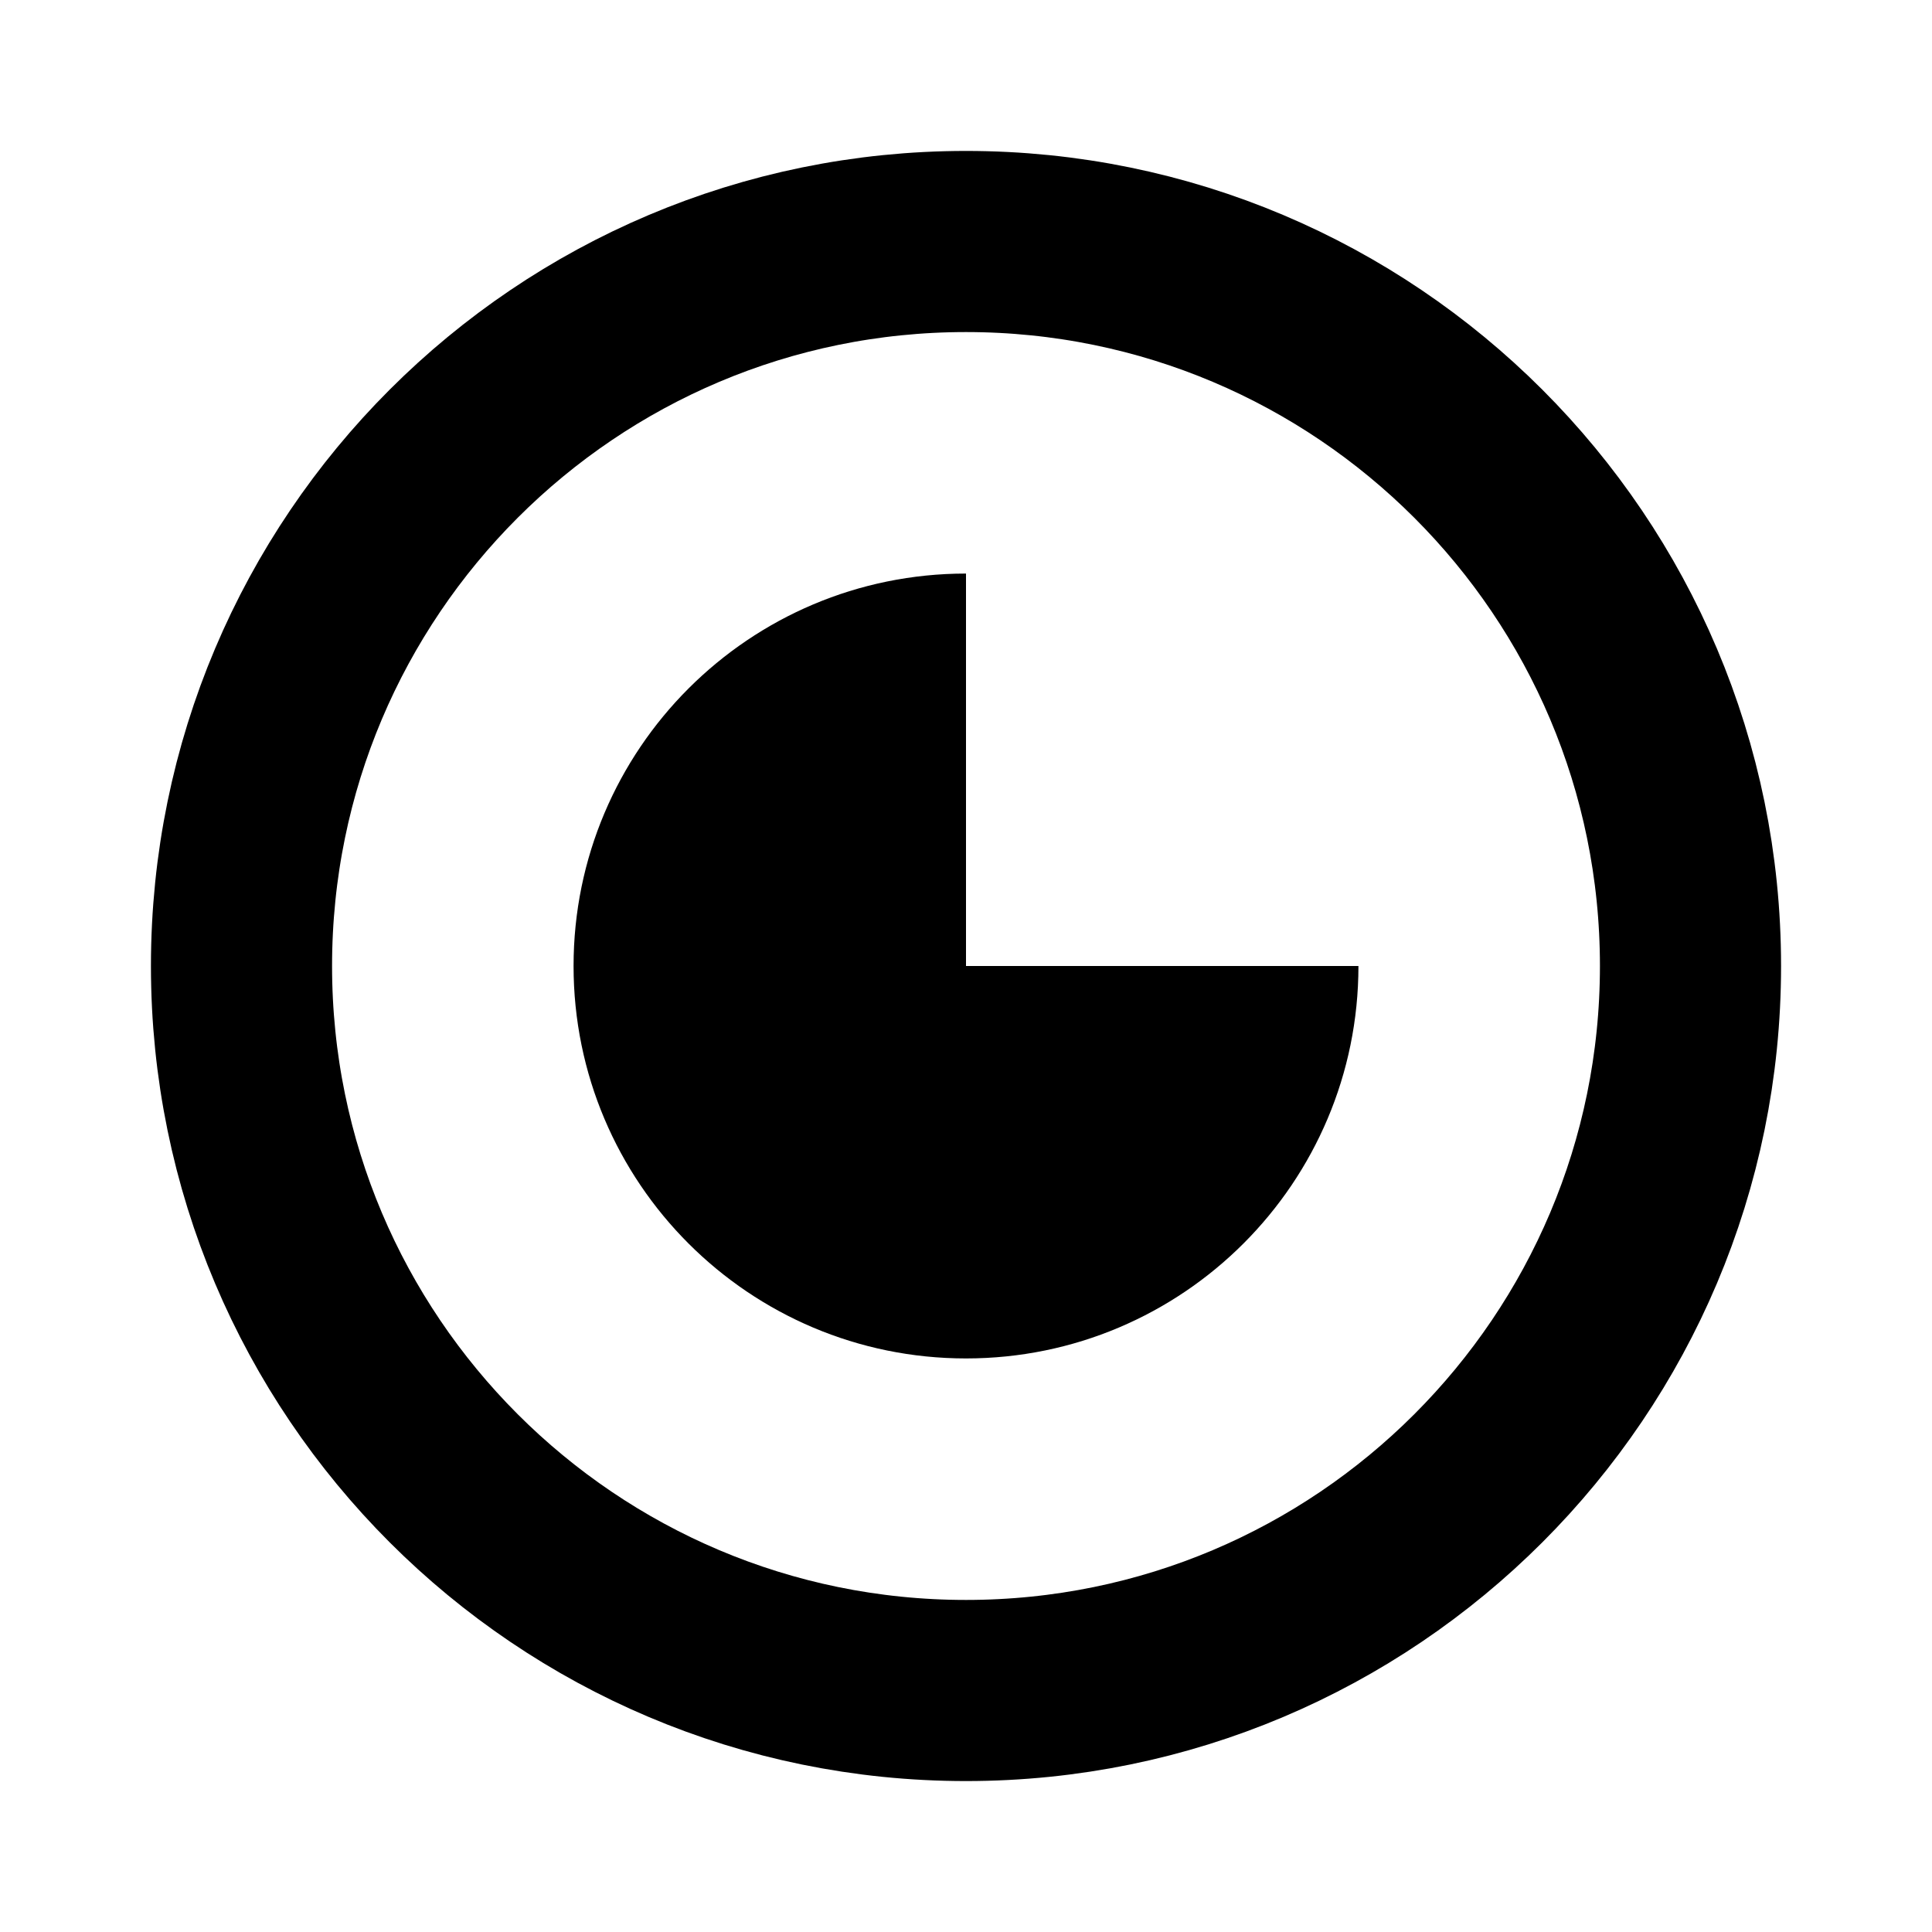
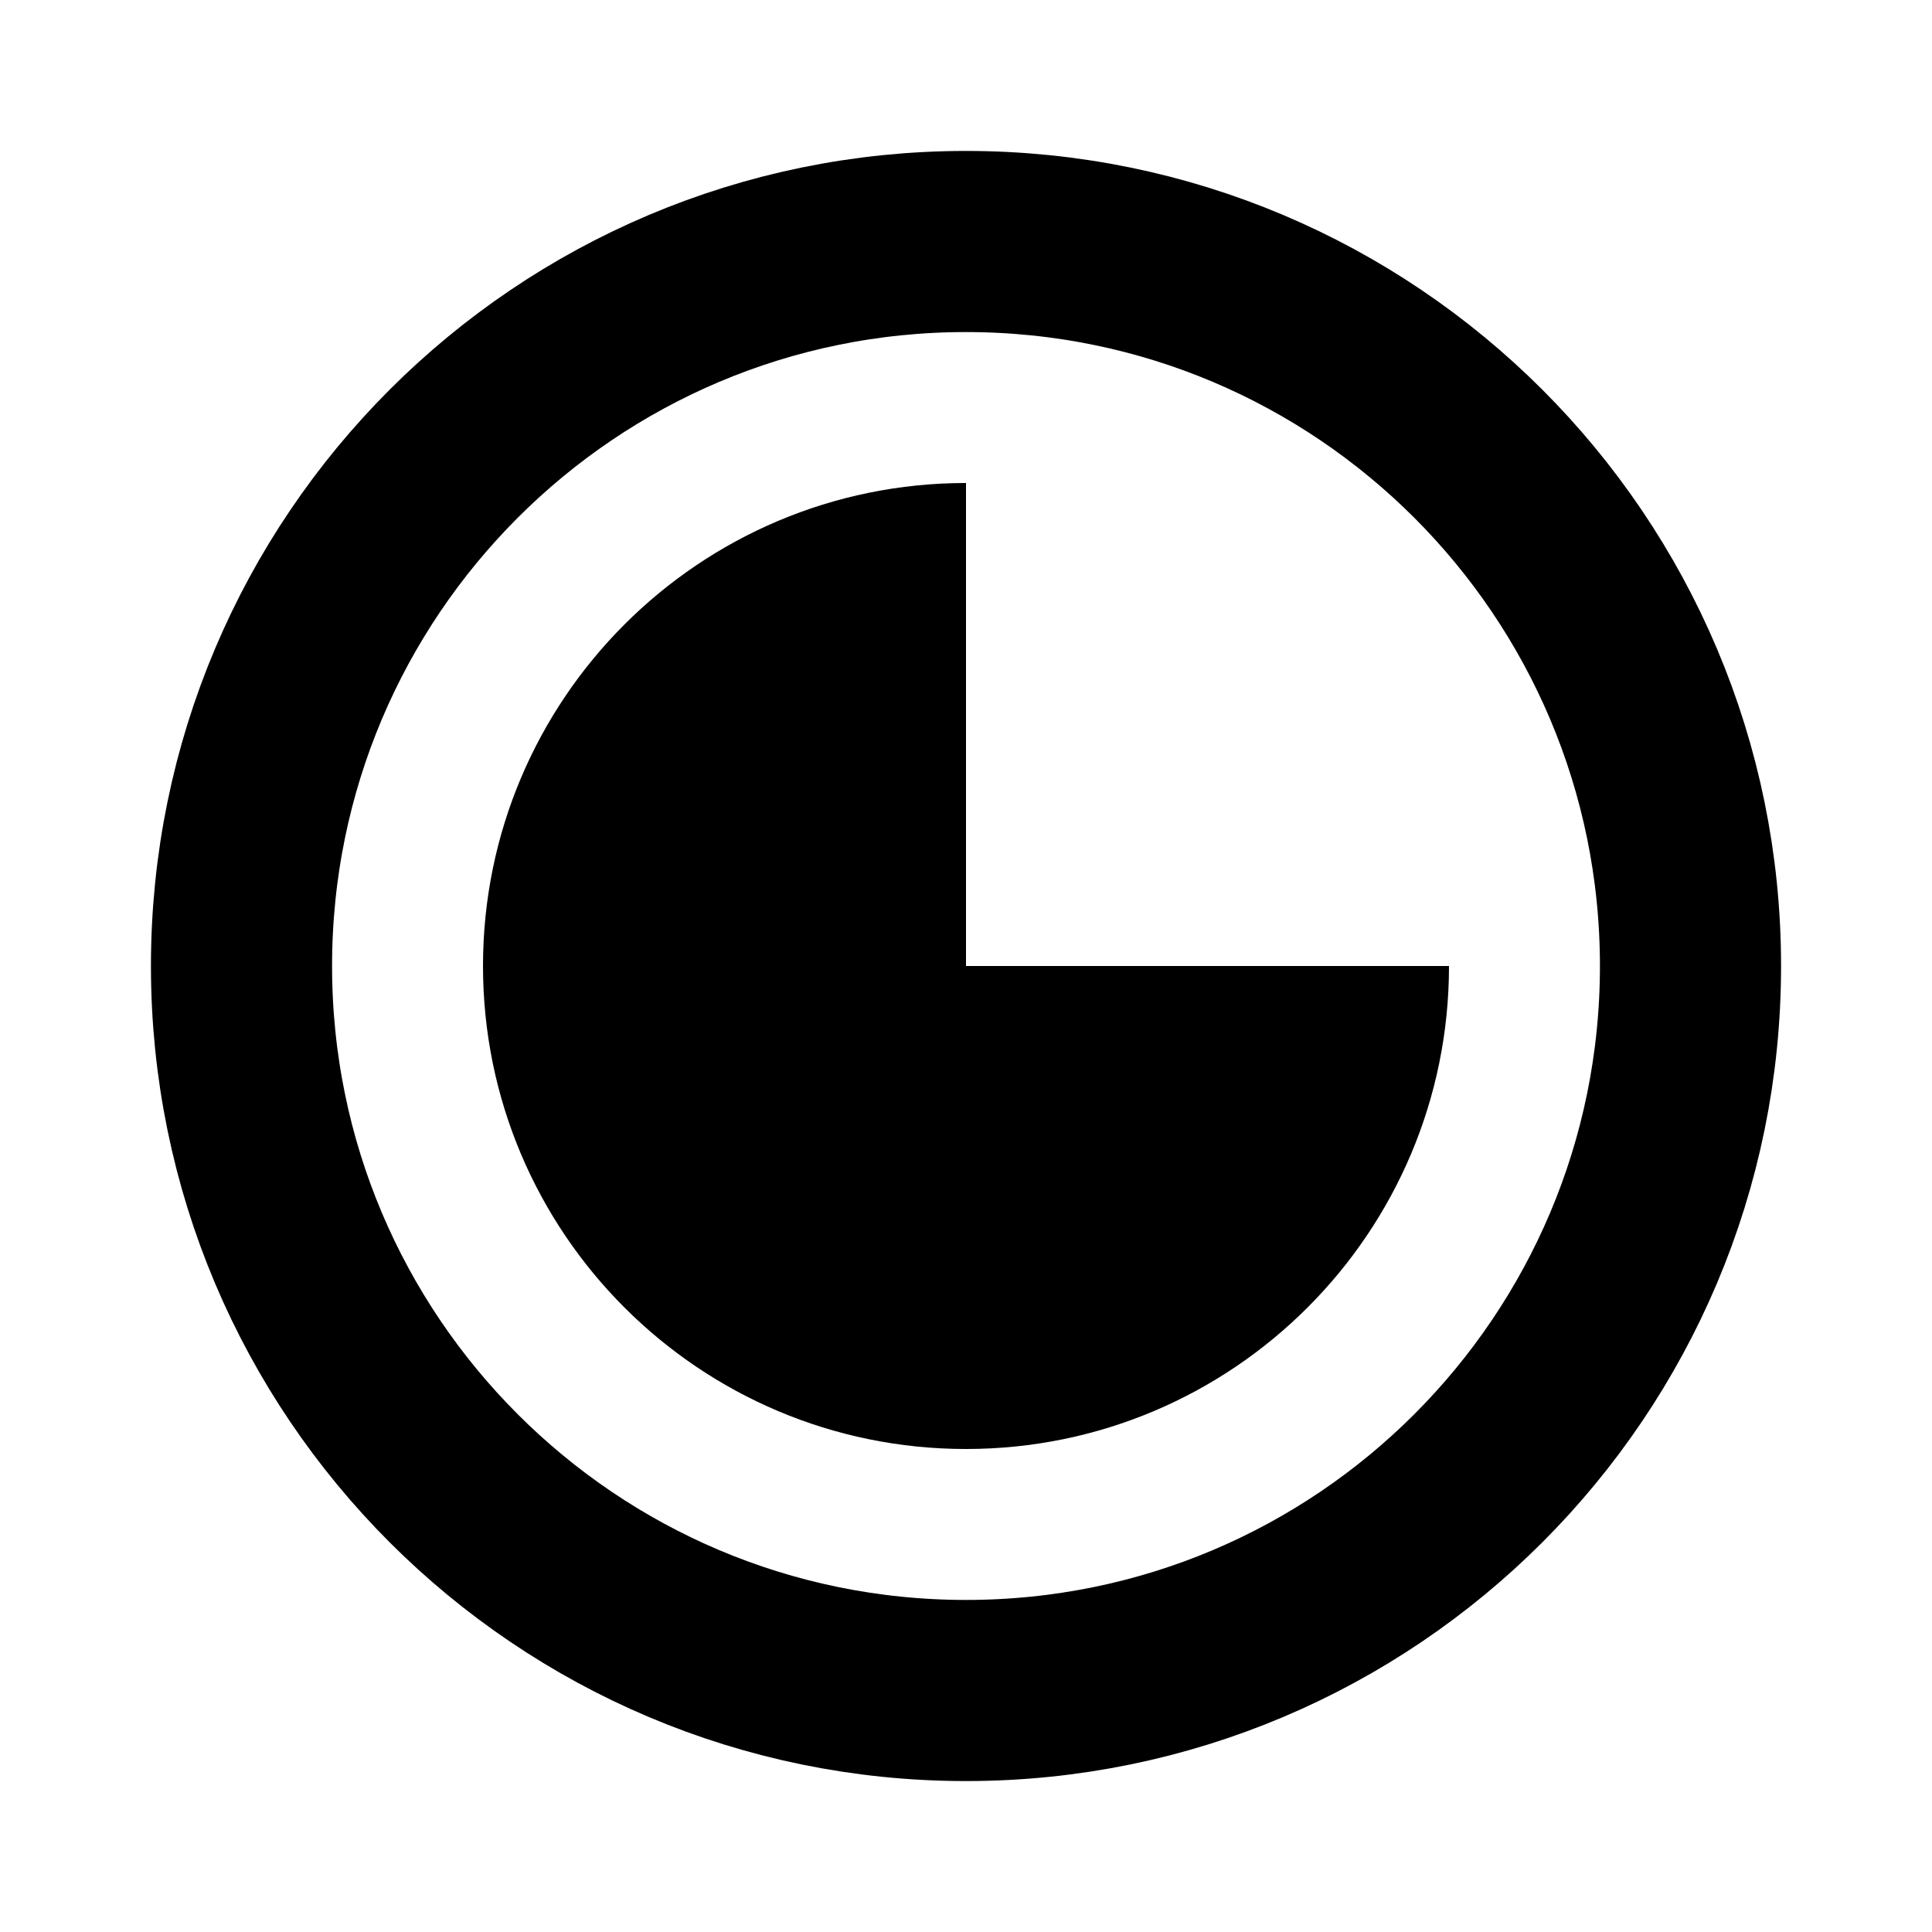
<svg xmlns="http://www.w3.org/2000/svg" width="100%" height="100%" viewBox="0 0 24 24" fill="none" stroke="currentColor" stroke-width="2" stroke-linecap="round" stroke-linejoin="round" aria-hidden="true" focusable="false" data-macro-icon="task-in-review">
  <circle cx="12" cy="12" r="9" stroke-width="2.25" />
-   <path d="M12 12V7.125A4.875 4.875 0 1 0 16.875 12Z" fill="currentColor" stroke="none" />
+   <path d="M12 12V6A6 6 0 1 0 18 12Z" fill="currentColor" stroke="none" />
</svg>
